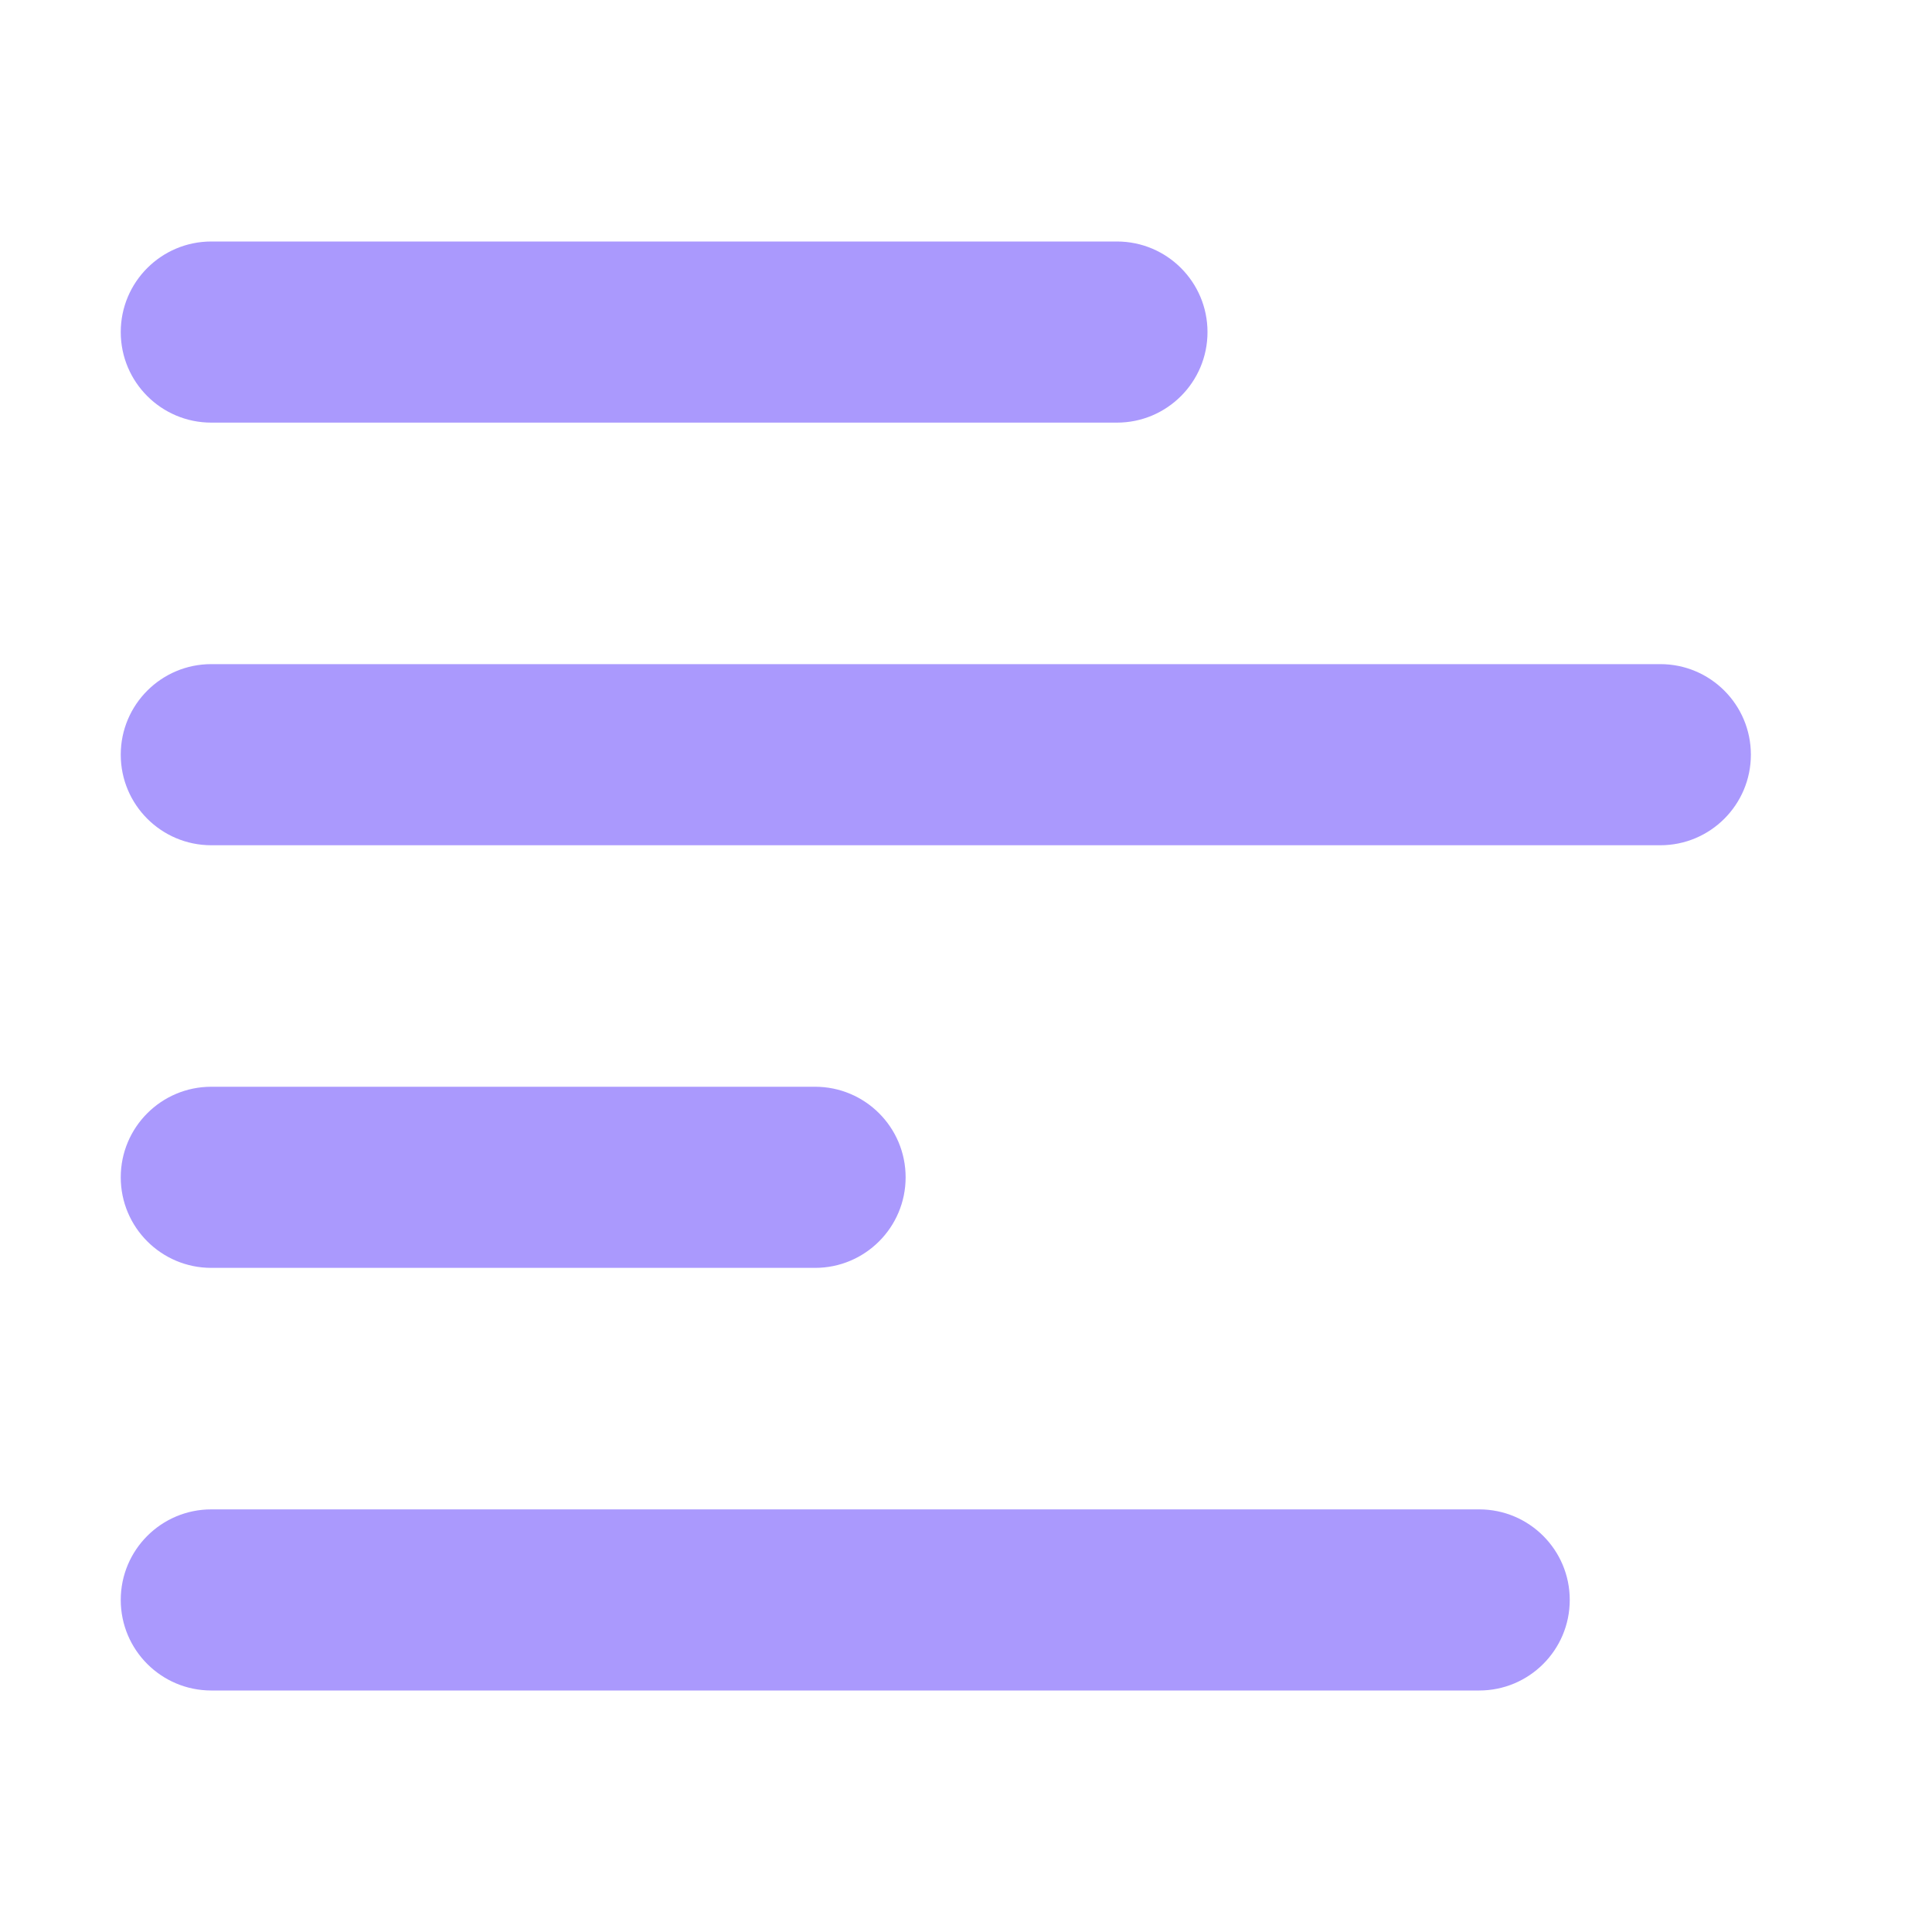
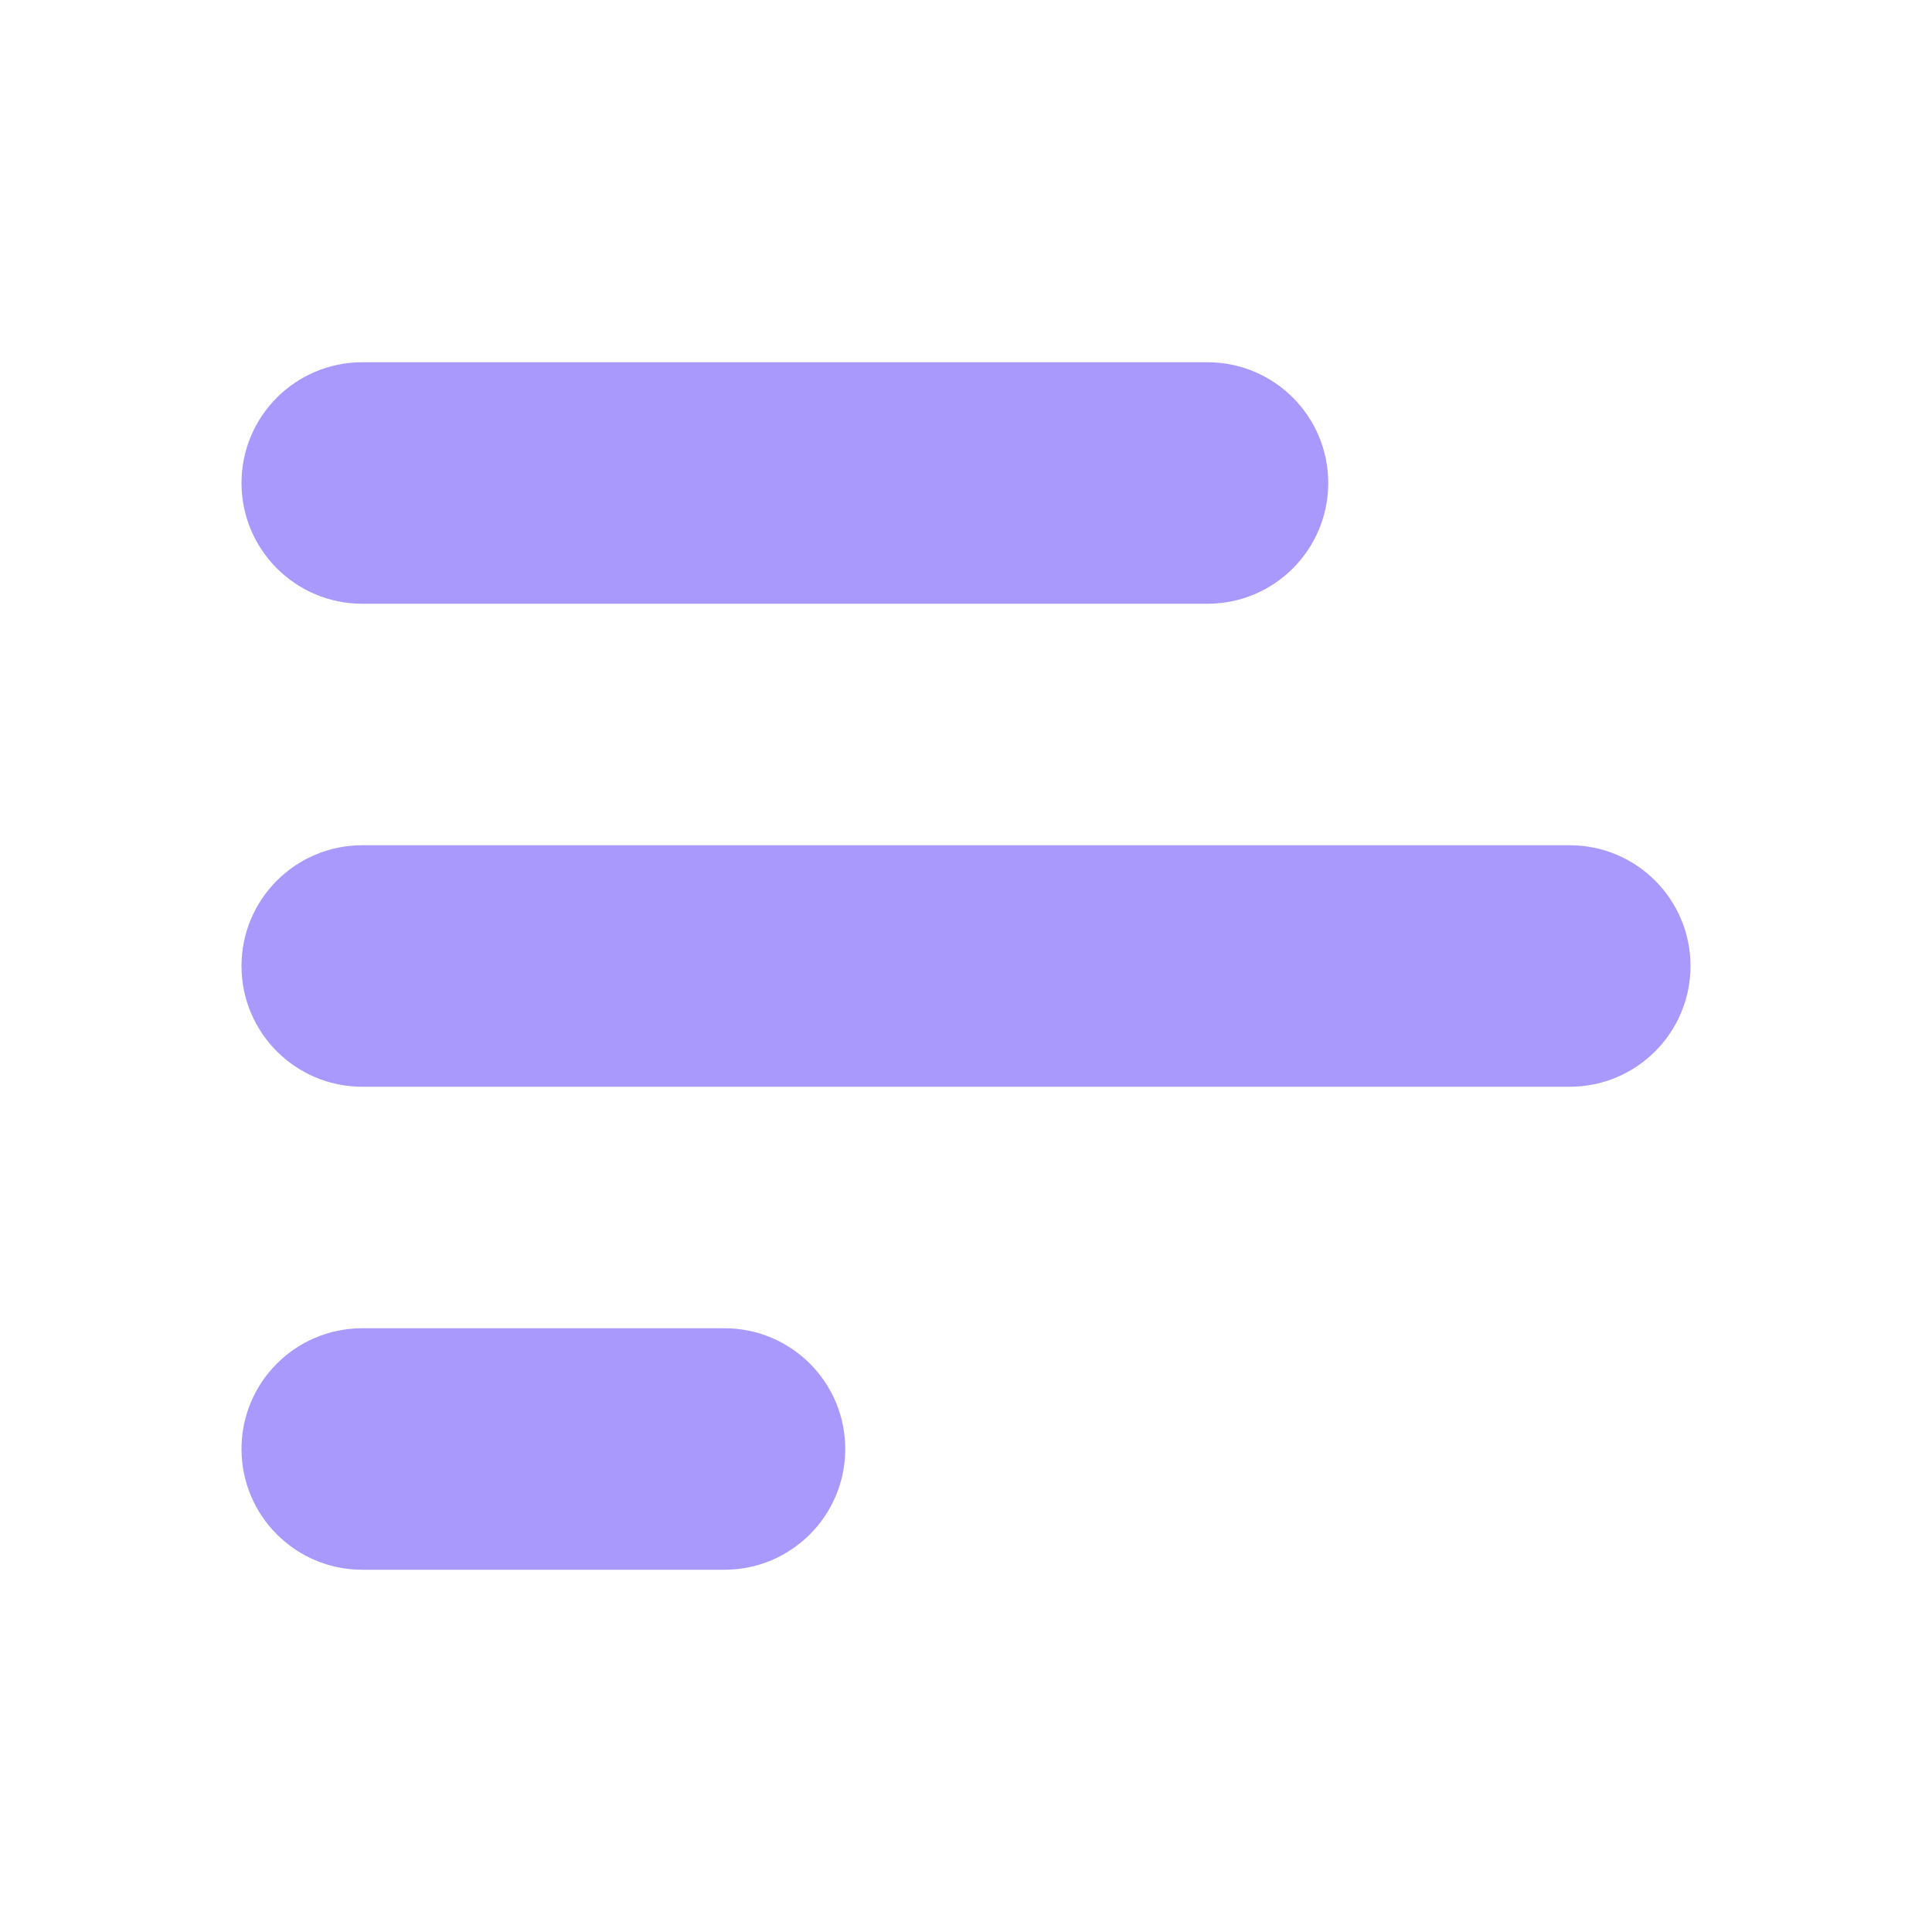
- <svg xmlns="http://www.w3.org/2000/svg" width="32" height="32" viewBox="0 0 32 32" fill="none">
-   <rect x="20" y="4" width="3" height="18" rx="1.5" transform="rotate(90 20 4)" fill="#AA99FD" />
-   <rect x="29" y="11" width="3" height="27" rx="1.5" transform="rotate(90 29 11)" fill="#AA99FD" />
-   <rect x="15" y="18" width="3" height="13" rx="1.5" transform="rotate(90 15 18)" fill="#AA99FD" />
-   <rect x="26" y="25" width="3" height="24" rx="1.5" transform="rotate(90 26 25)" fill="#AA99FD" />
+ <svg xmlns="http://www.w3.org/2000/svg" width="16" height="16" viewBox="0 0 16 16" fill="none">
+   <rect x="11" y="3" width="2" height="9" rx="1" transform="rotate(90 11 3)" fill="#AA99FD" />
+   <rect x="14" y="7" width="2" height="12" rx="1" transform="rotate(90 14 7)" fill="#AA99FD" />
+   <rect x="7" y="11" width="2" height="5" rx="1" transform="rotate(90 7 11)" fill="#AA99FD" />
</svg>
